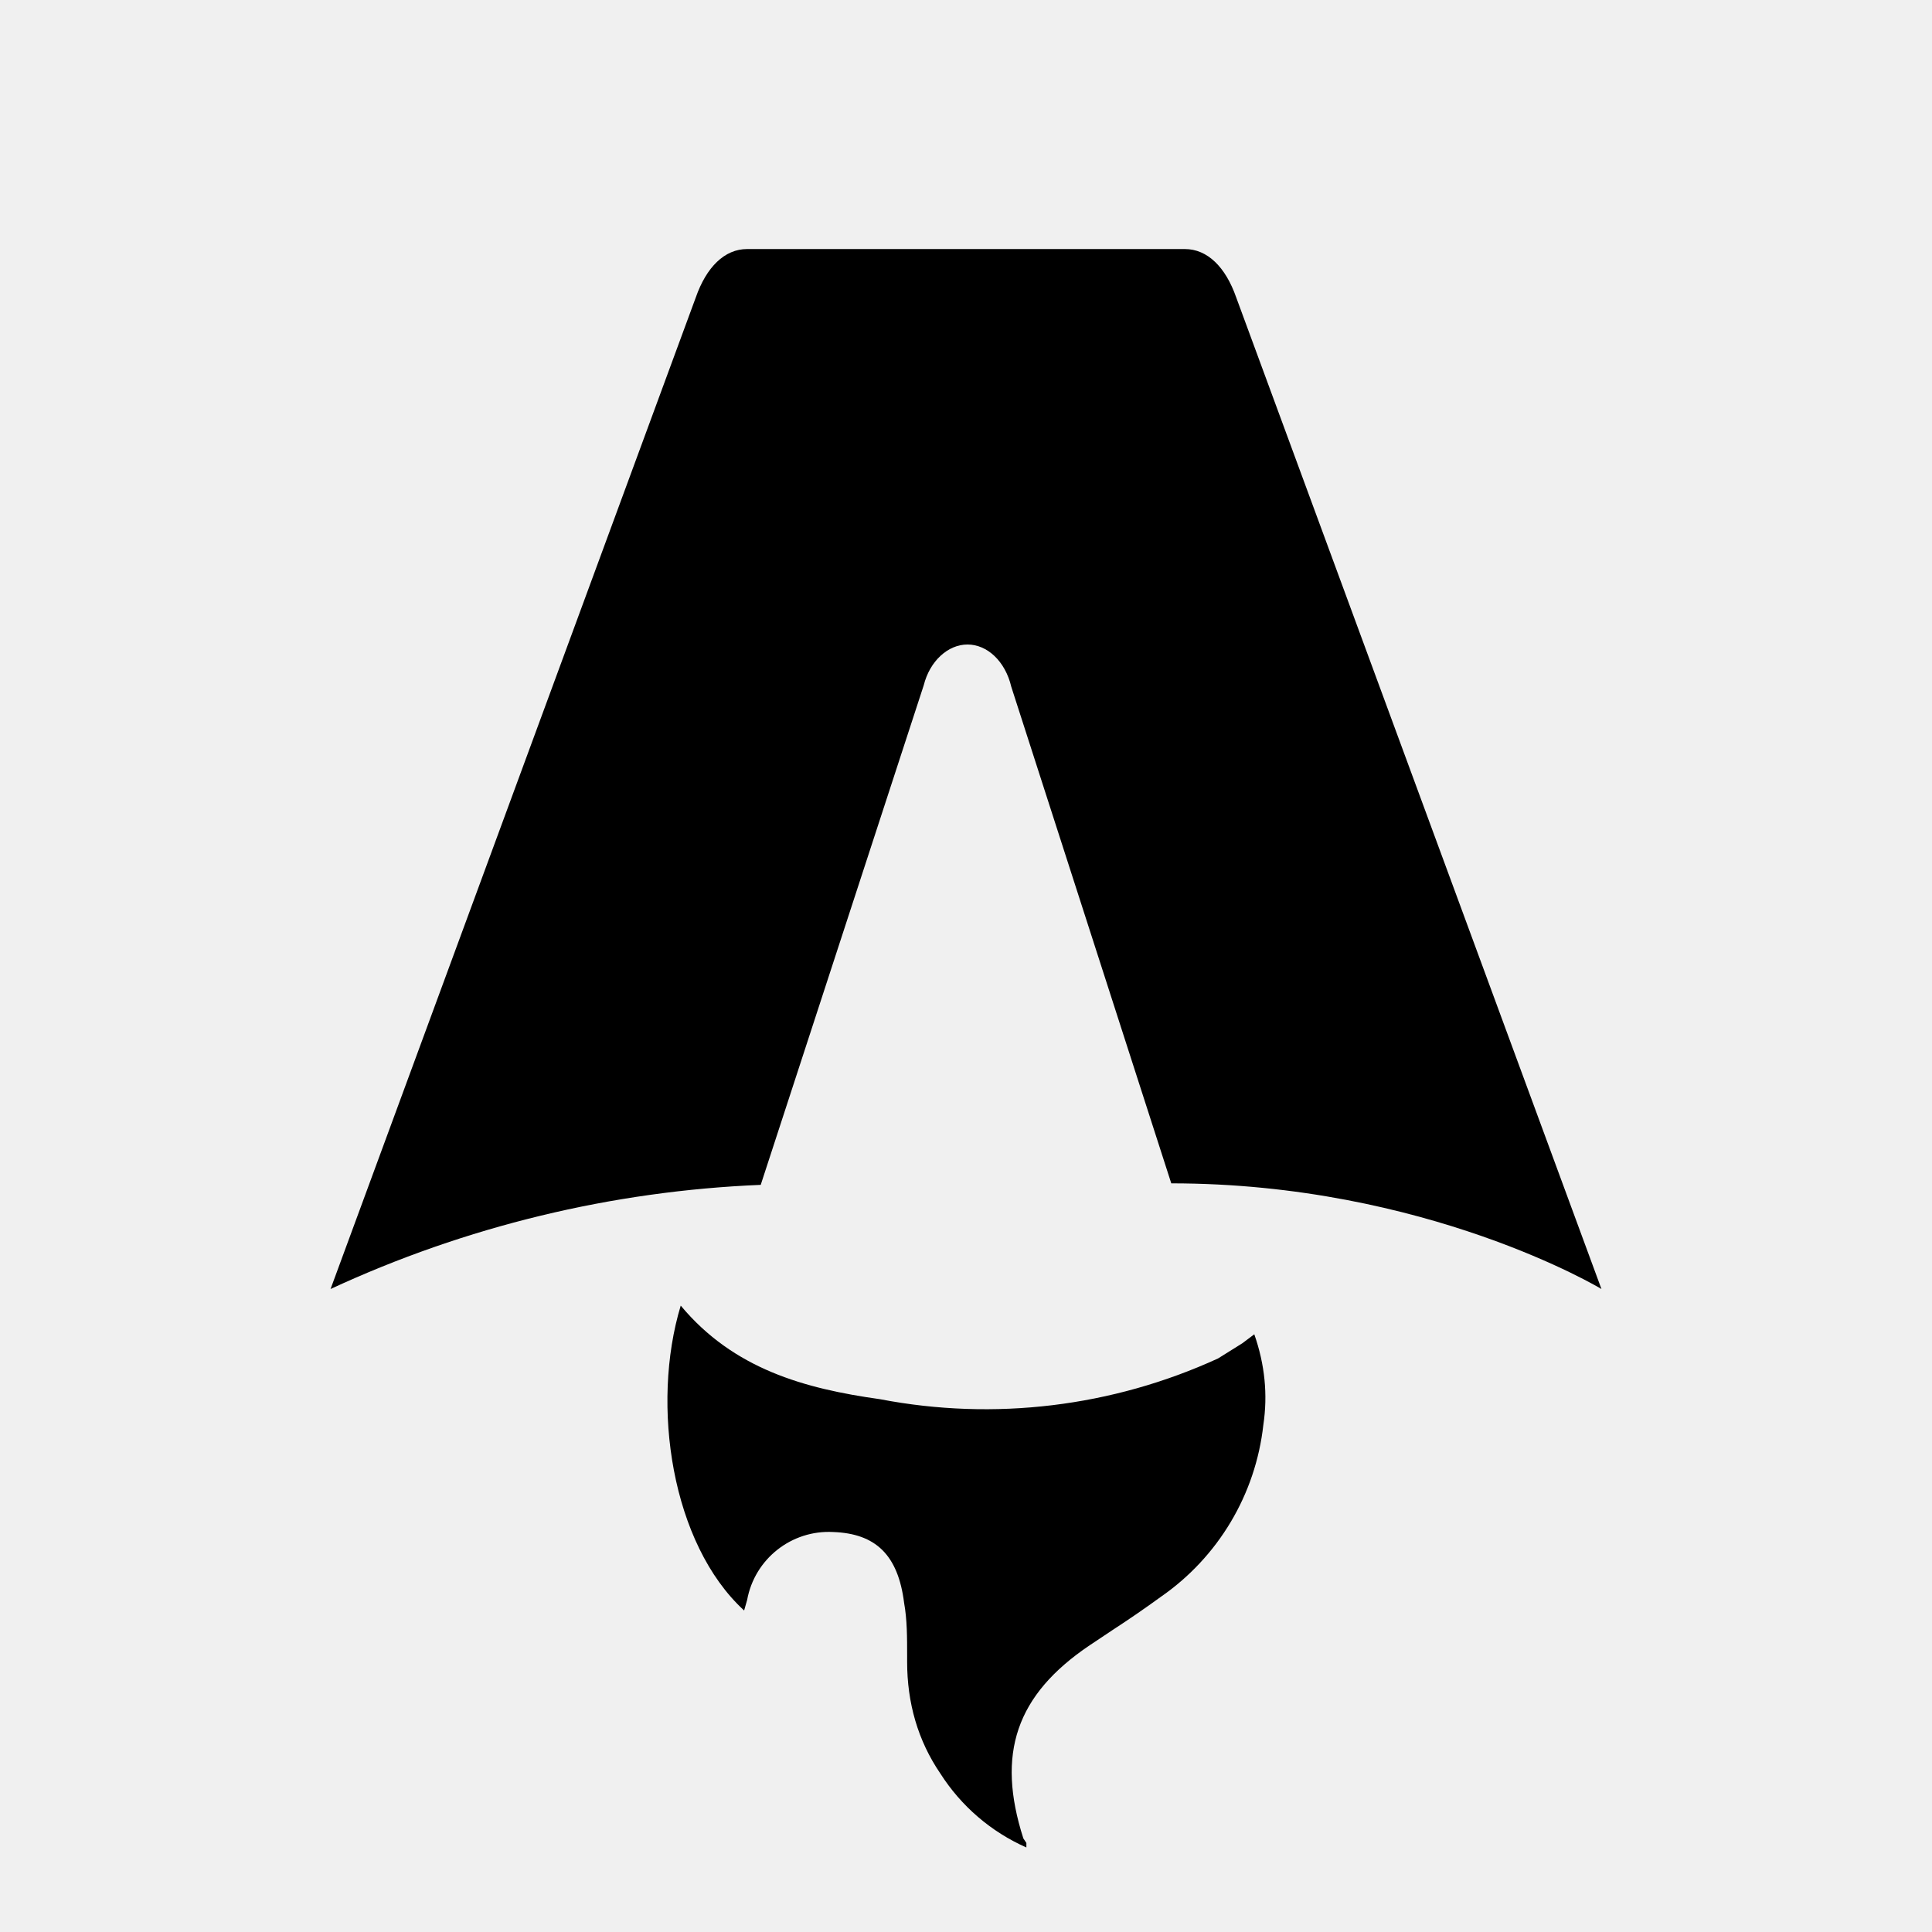
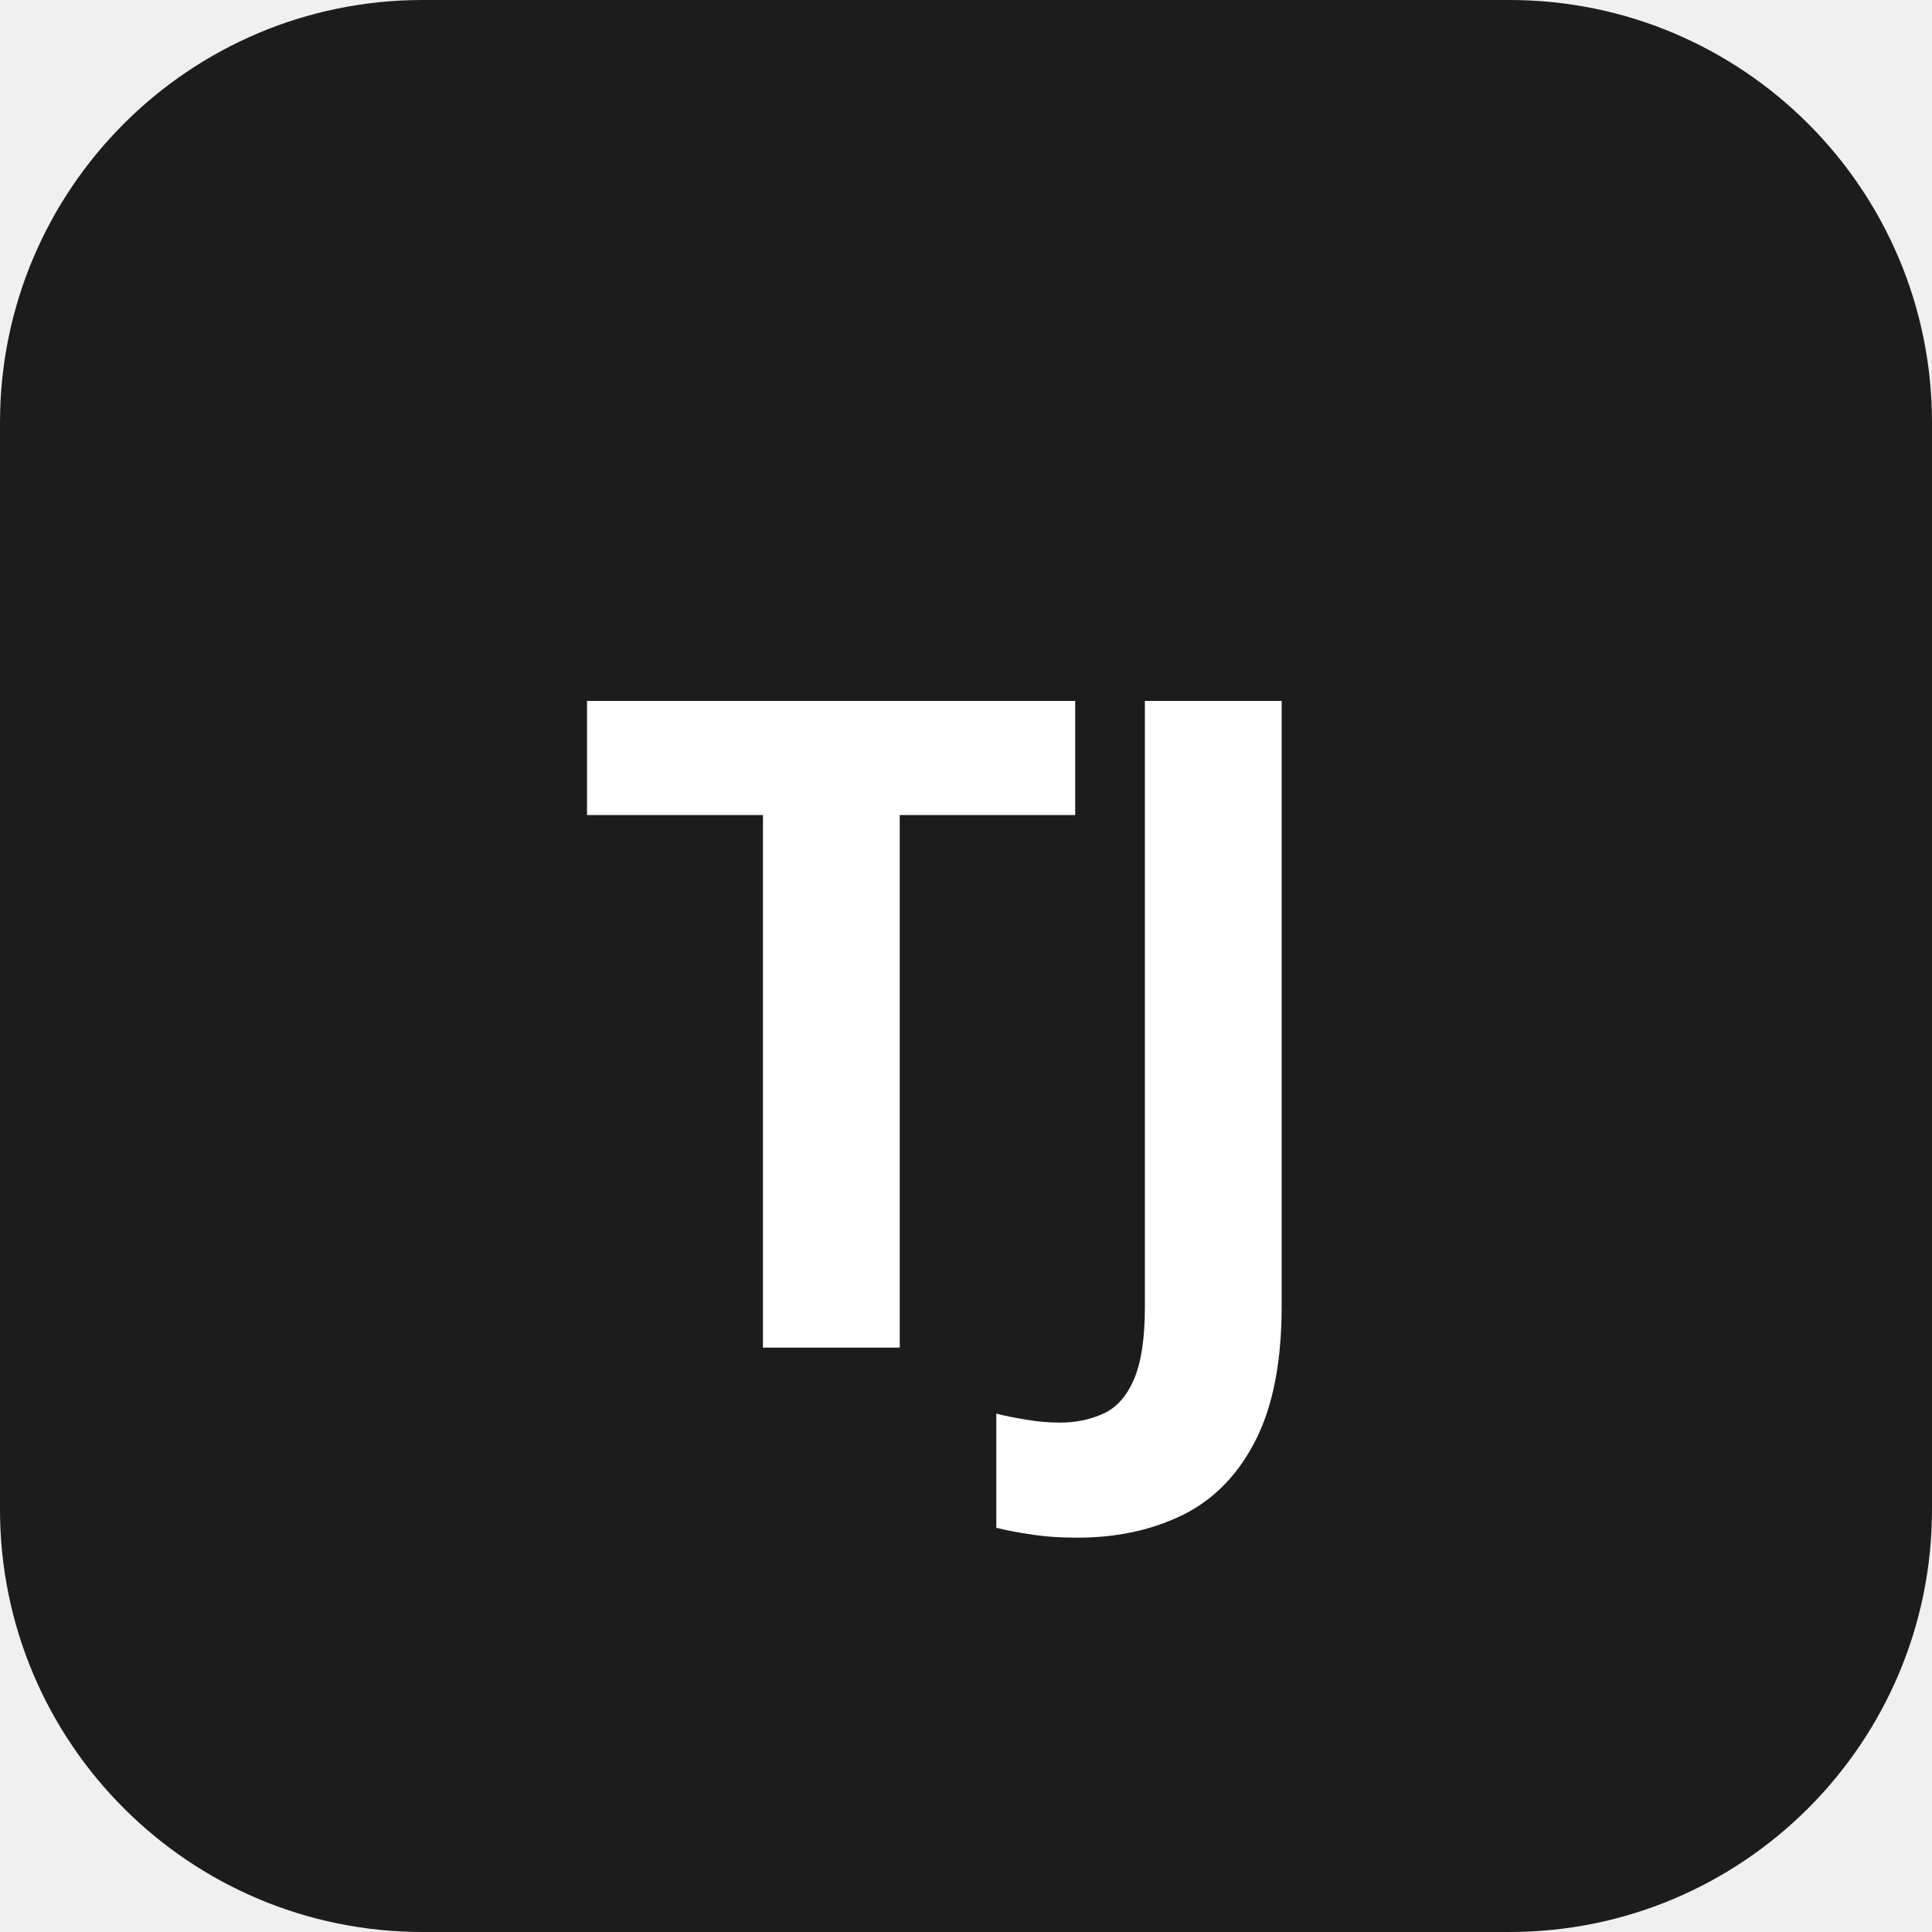
- <svg xmlns="http://www.w3.org/2000/svg" fill="none" viewBox="0 0 128 128">
-   <path d="M50.4 78.5a75.1 75.1 0 0 0-28.5 6.9l24.2-65.7c.7-2 1.9-3.2 3.4-3.2h29c1.5 0 2.7 1.2 3.4 3.2l24.2 65.7s-11.6-7-28.5-7L67 45.5c-.4-1.7-1.6-2.8-2.9-2.8-1.3 0-2.5 1.1-2.9 2.7L50.4 78.5Zm-1.1 28.2Zm-4.2-20.2c-2 6.6-.6 15.8 4.2 20.2a17.5 17.5 0 0 1 .2-.7 5.5 5.5 0 0 1 5.7-4.5c2.8.1 4.3 1.5 4.7 4.7.2 1.1.2 2.3.2 3.5v.4c0 2.7.7 5.2 2.2 7.4a13 13 0 0 0 5.7 4.9v-.3l-.2-.3c-1.8-5.6-.5-9.5 4.4-12.8l1.5-1a73 73 0 0 0 3.2-2.2 16 16 0 0 0 6.8-11.4c.3-2 .1-4-.6-6l-.8.6-1.6 1a37 37 0 0 1-22.4 2.7c-5-.7-9.7-2-13.2-6.2Z" />
+ <svg xmlns="http://www.w3.org/2000/svg" viewBox="0 0 64 64">
  <style>
-         path { fill: #000; }
-         @media (prefers-color-scheme: dark) {
-             path { fill: #FFF; }
-         }
-     </style>
+     .tile { fill: #1c1c1c; }
+     .mark { fill: #ffffff; }
+     @media (prefers-color-scheme: dark) {
+       .tile { fill: #ededed; }
+       .mark { fill: #0e0e0e; }
+     }
+   </style>
+   <rect class="tile" width="64" height="64" rx="14" />
+   <text class="mark" x="32" y="33" text-anchor="middle" dominant-baseline="central" font-family="Archivo, ui-sans-serif, system-ui, sans-serif" font-size="30" font-weight="600" letter-spacing="-1">TJ</text>
</svg>
